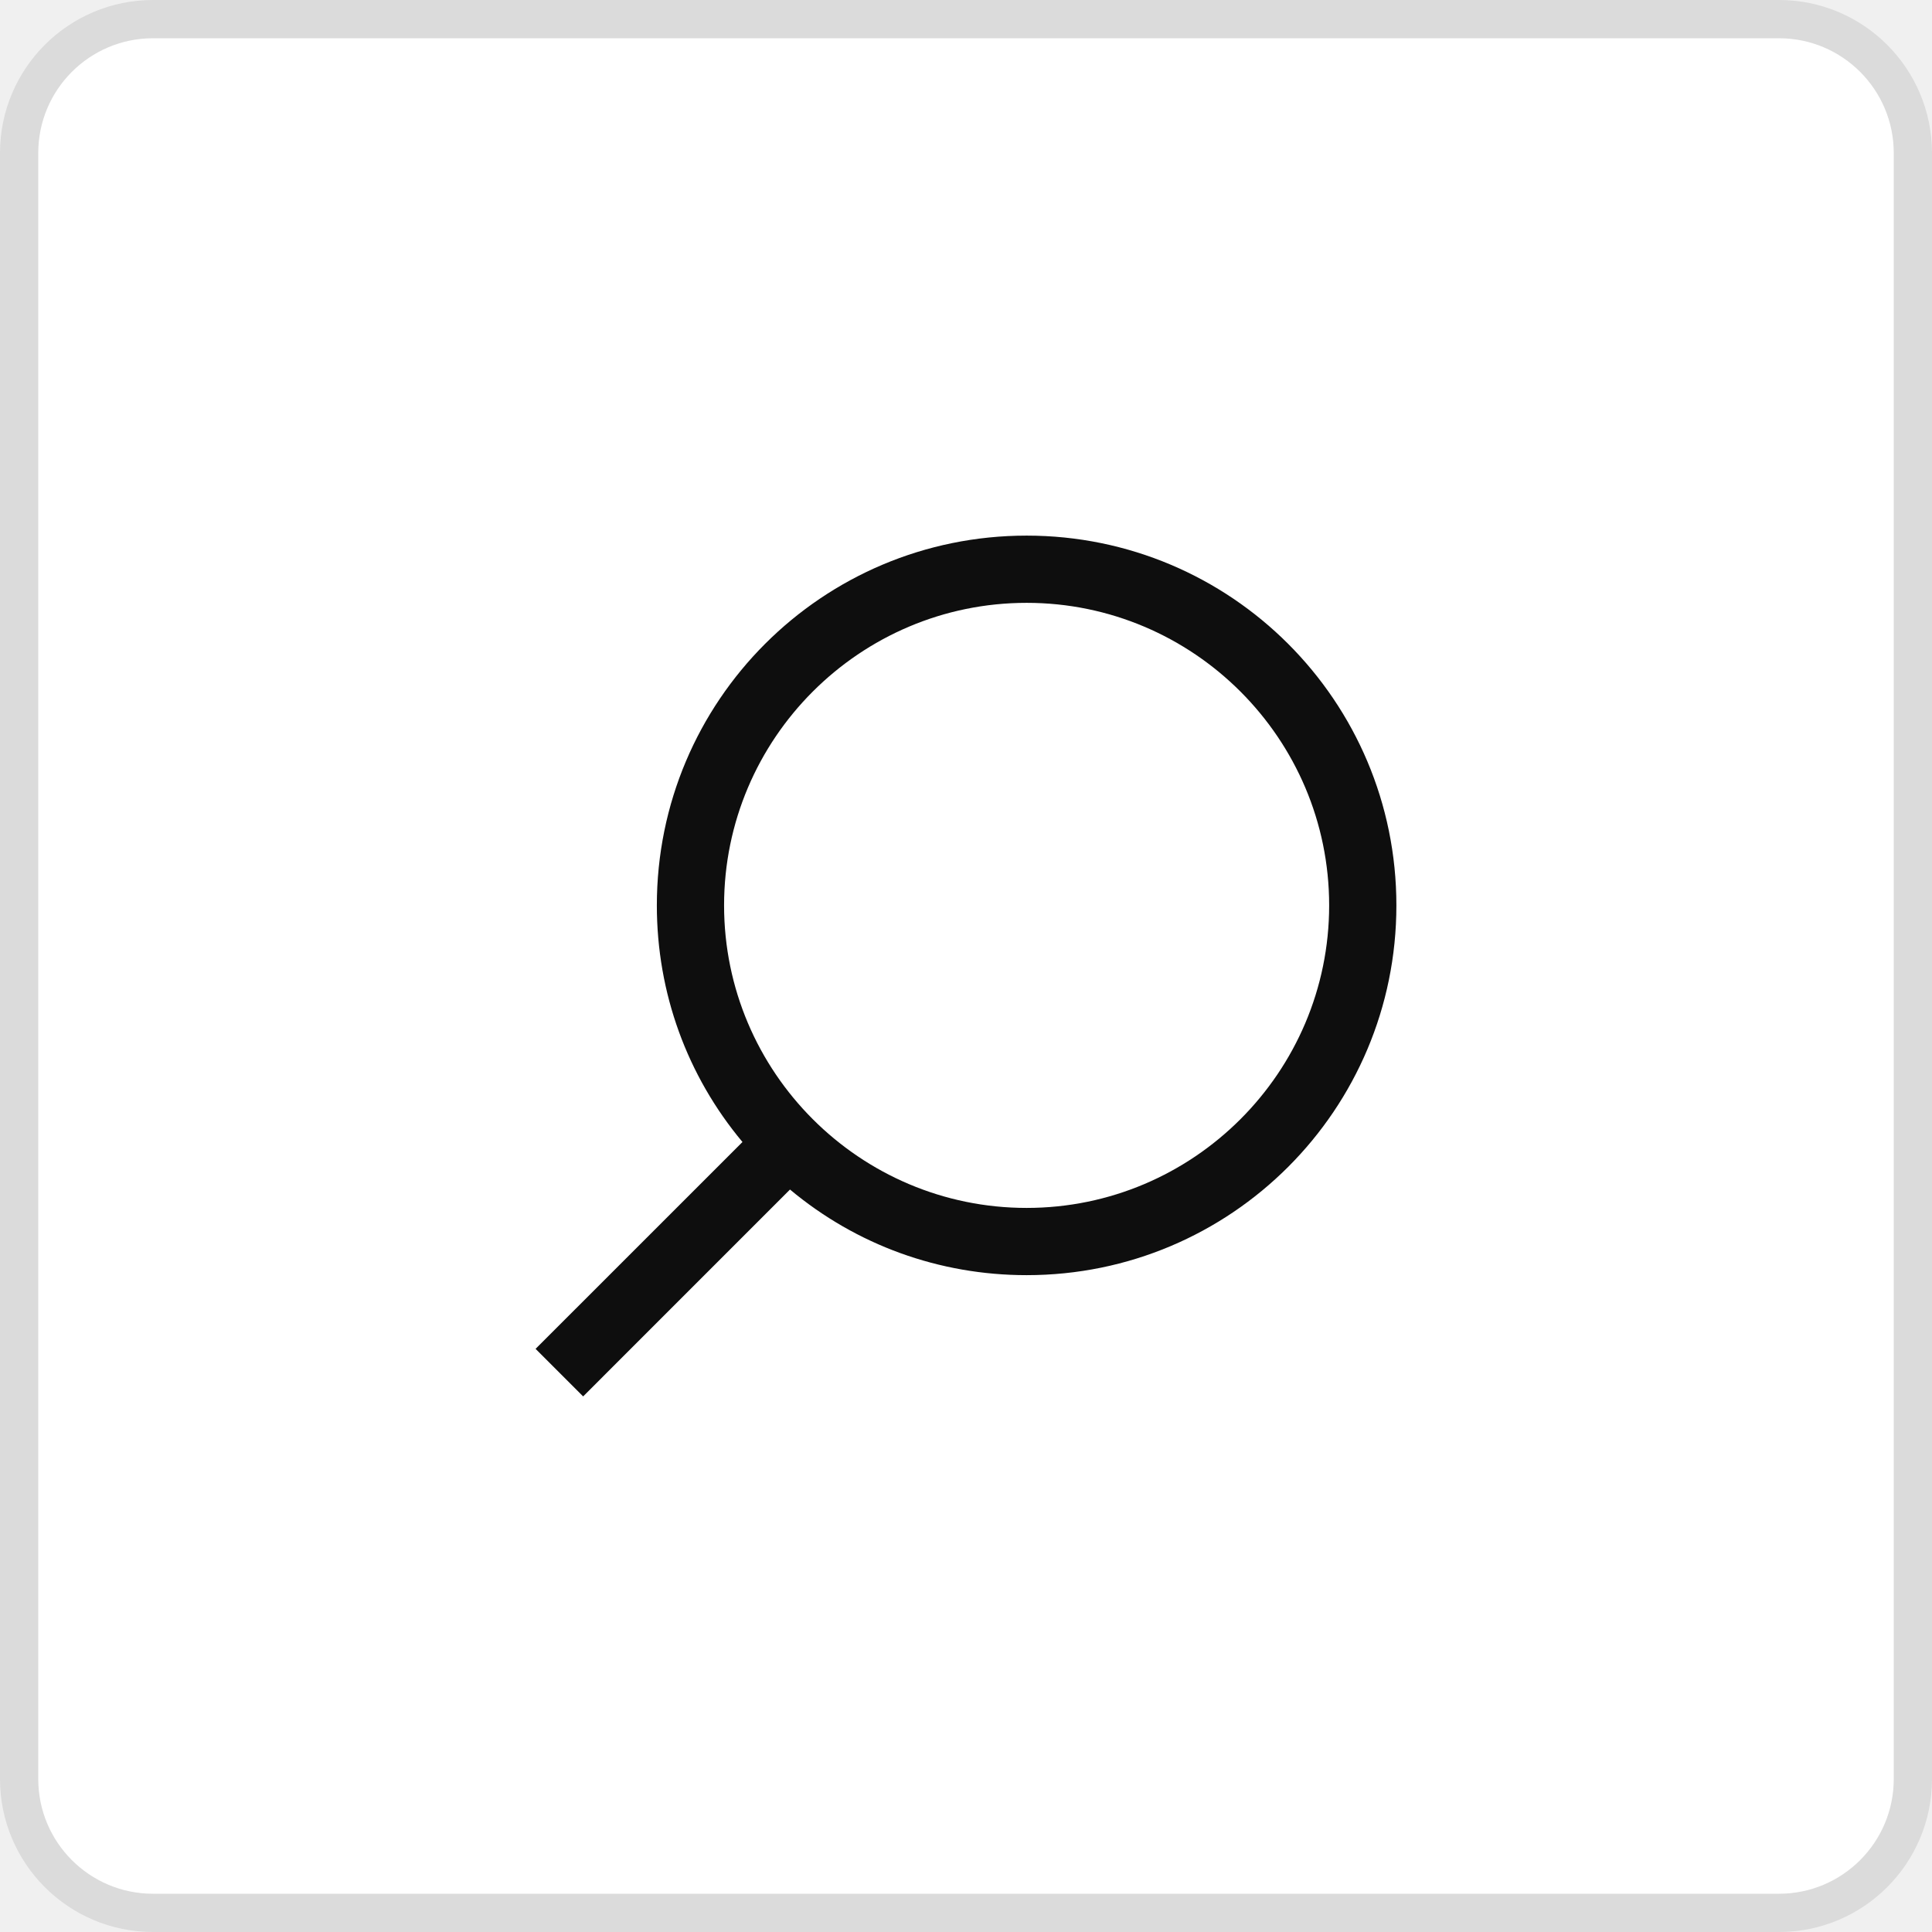
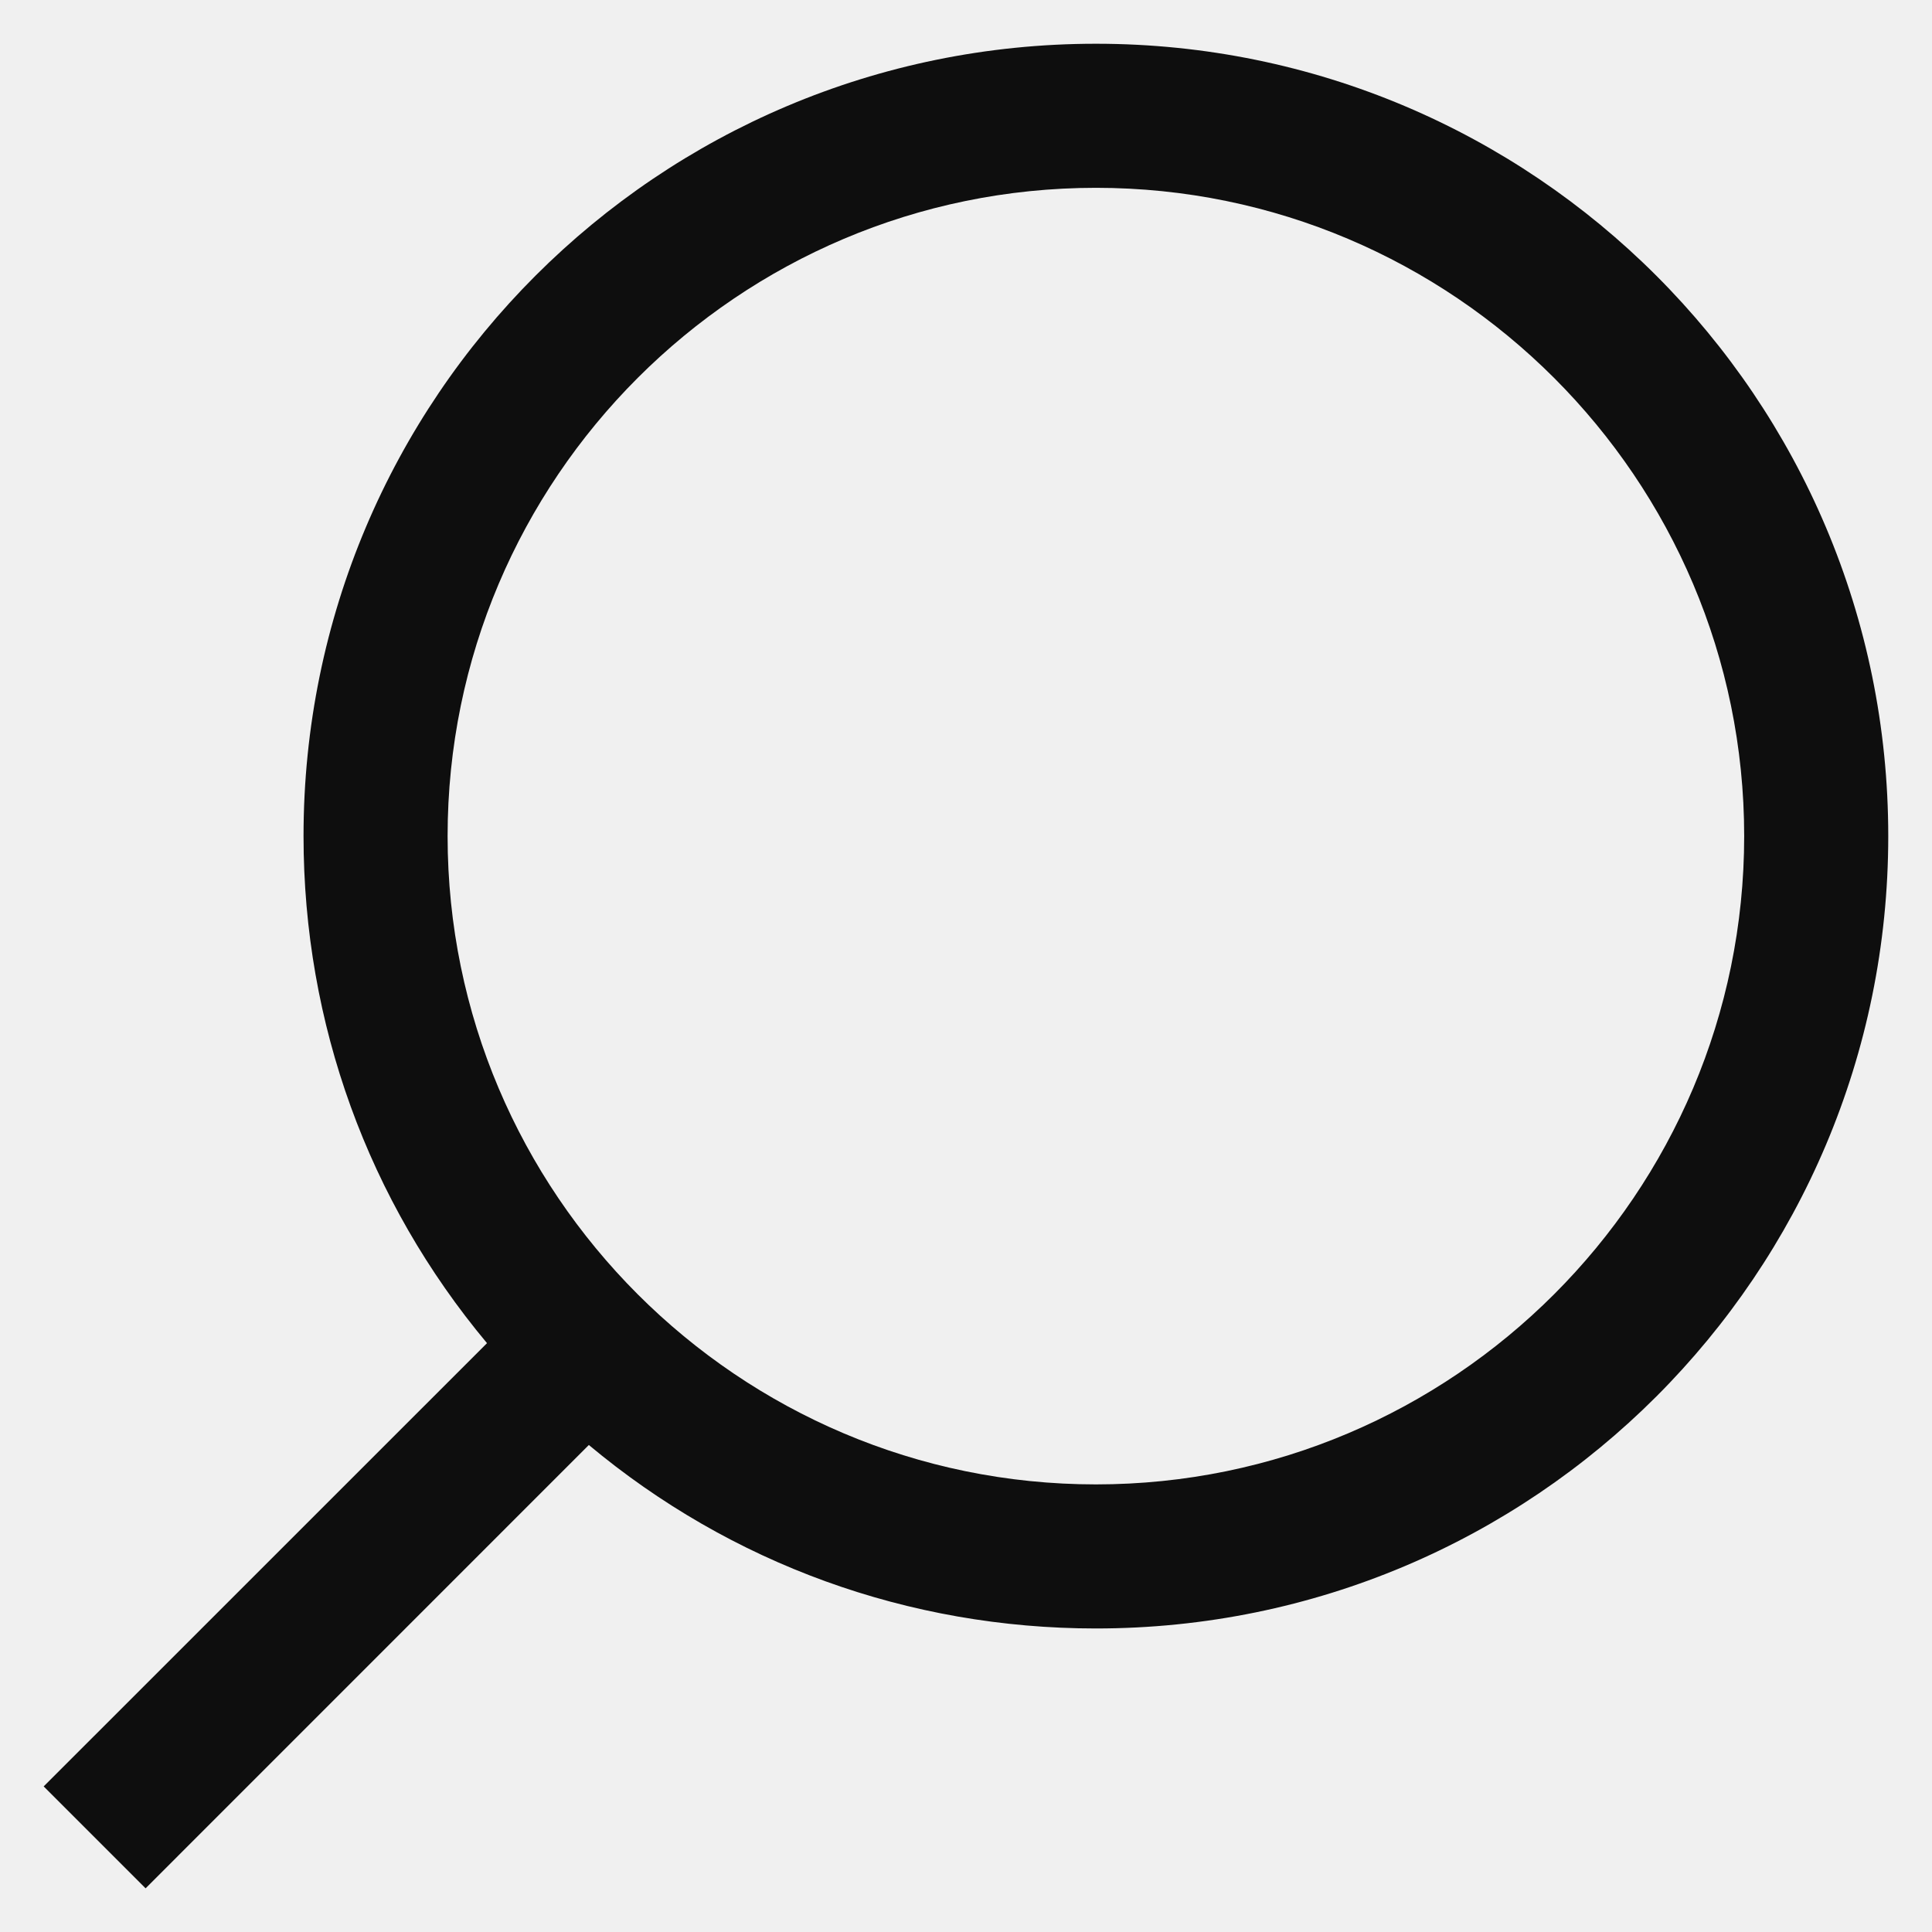
- <svg xmlns="http://www.w3.org/2000/svg" width="60" height="60" viewBox="0 0 60 60" fill="none">
-   <rect x="0.594" y="0.594" width="58.812" height="58.812" rx="4.158" fill="white" />
-   <rect x="0.594" y="0.594" width="58.812" height="58.812" rx="4.158" stroke="#DBDBDB" stroke-width="1.188" />
-   <g clip-path="url(#clip0_789_17628)">
-     <path d="M31.883 16.634C25.535 16.634 20.399 21.77 20.399 28.117C20.399 30.834 21.337 33.406 23.058 35.466L16.633 41.89L18.11 43.367L24.534 36.942C26.594 38.663 29.166 39.601 31.883 39.601C38.23 39.601 43.366 34.465 43.366 28.117C43.366 21.77 38.23 16.634 31.883 16.634ZM31.883 37.513C26.702 37.513 22.487 33.298 22.487 28.117C22.487 22.937 26.702 18.722 31.883 18.722C37.063 18.722 41.278 22.937 41.278 28.117C41.278 33.298 37.063 37.513 31.883 37.513Z" fill="#0E0E0E" />
-   </g>
-   <defs>
-     <clipPath id="clip0_789_17628">
-       <rect width="26.733" height="26.733" fill="white" transform="translate(16.6335 16.6338)" />
-     </clipPath>
-   </defs>
+ <svg xmlns="http://www.w3.org/2000/svg" width="28" height="28" viewBox="0 0 28 28" fill="none">
+   <path d="M15.883 0.634C9.536 0.634 4.399 5.77 4.399 12.117C4.399 14.834 5.337 17.406 7.058 19.466L0.633 25.89L2.11 27.367L8.534 20.942C10.594 22.663 13.166 23.601 15.883 23.601C22.23 23.601 27.366 18.465 27.366 12.117C27.366 5.77 22.23 0.634 15.883 0.634ZM15.883 21.513C10.702 21.513 6.487 17.298 6.487 12.117C6.487 6.937 10.702 2.722 15.883 2.722C21.063 2.722 25.278 6.937 25.278 12.117C25.278 17.298 21.063 21.513 15.883 21.513Z" fill="#0E0E0E" />
</svg>
